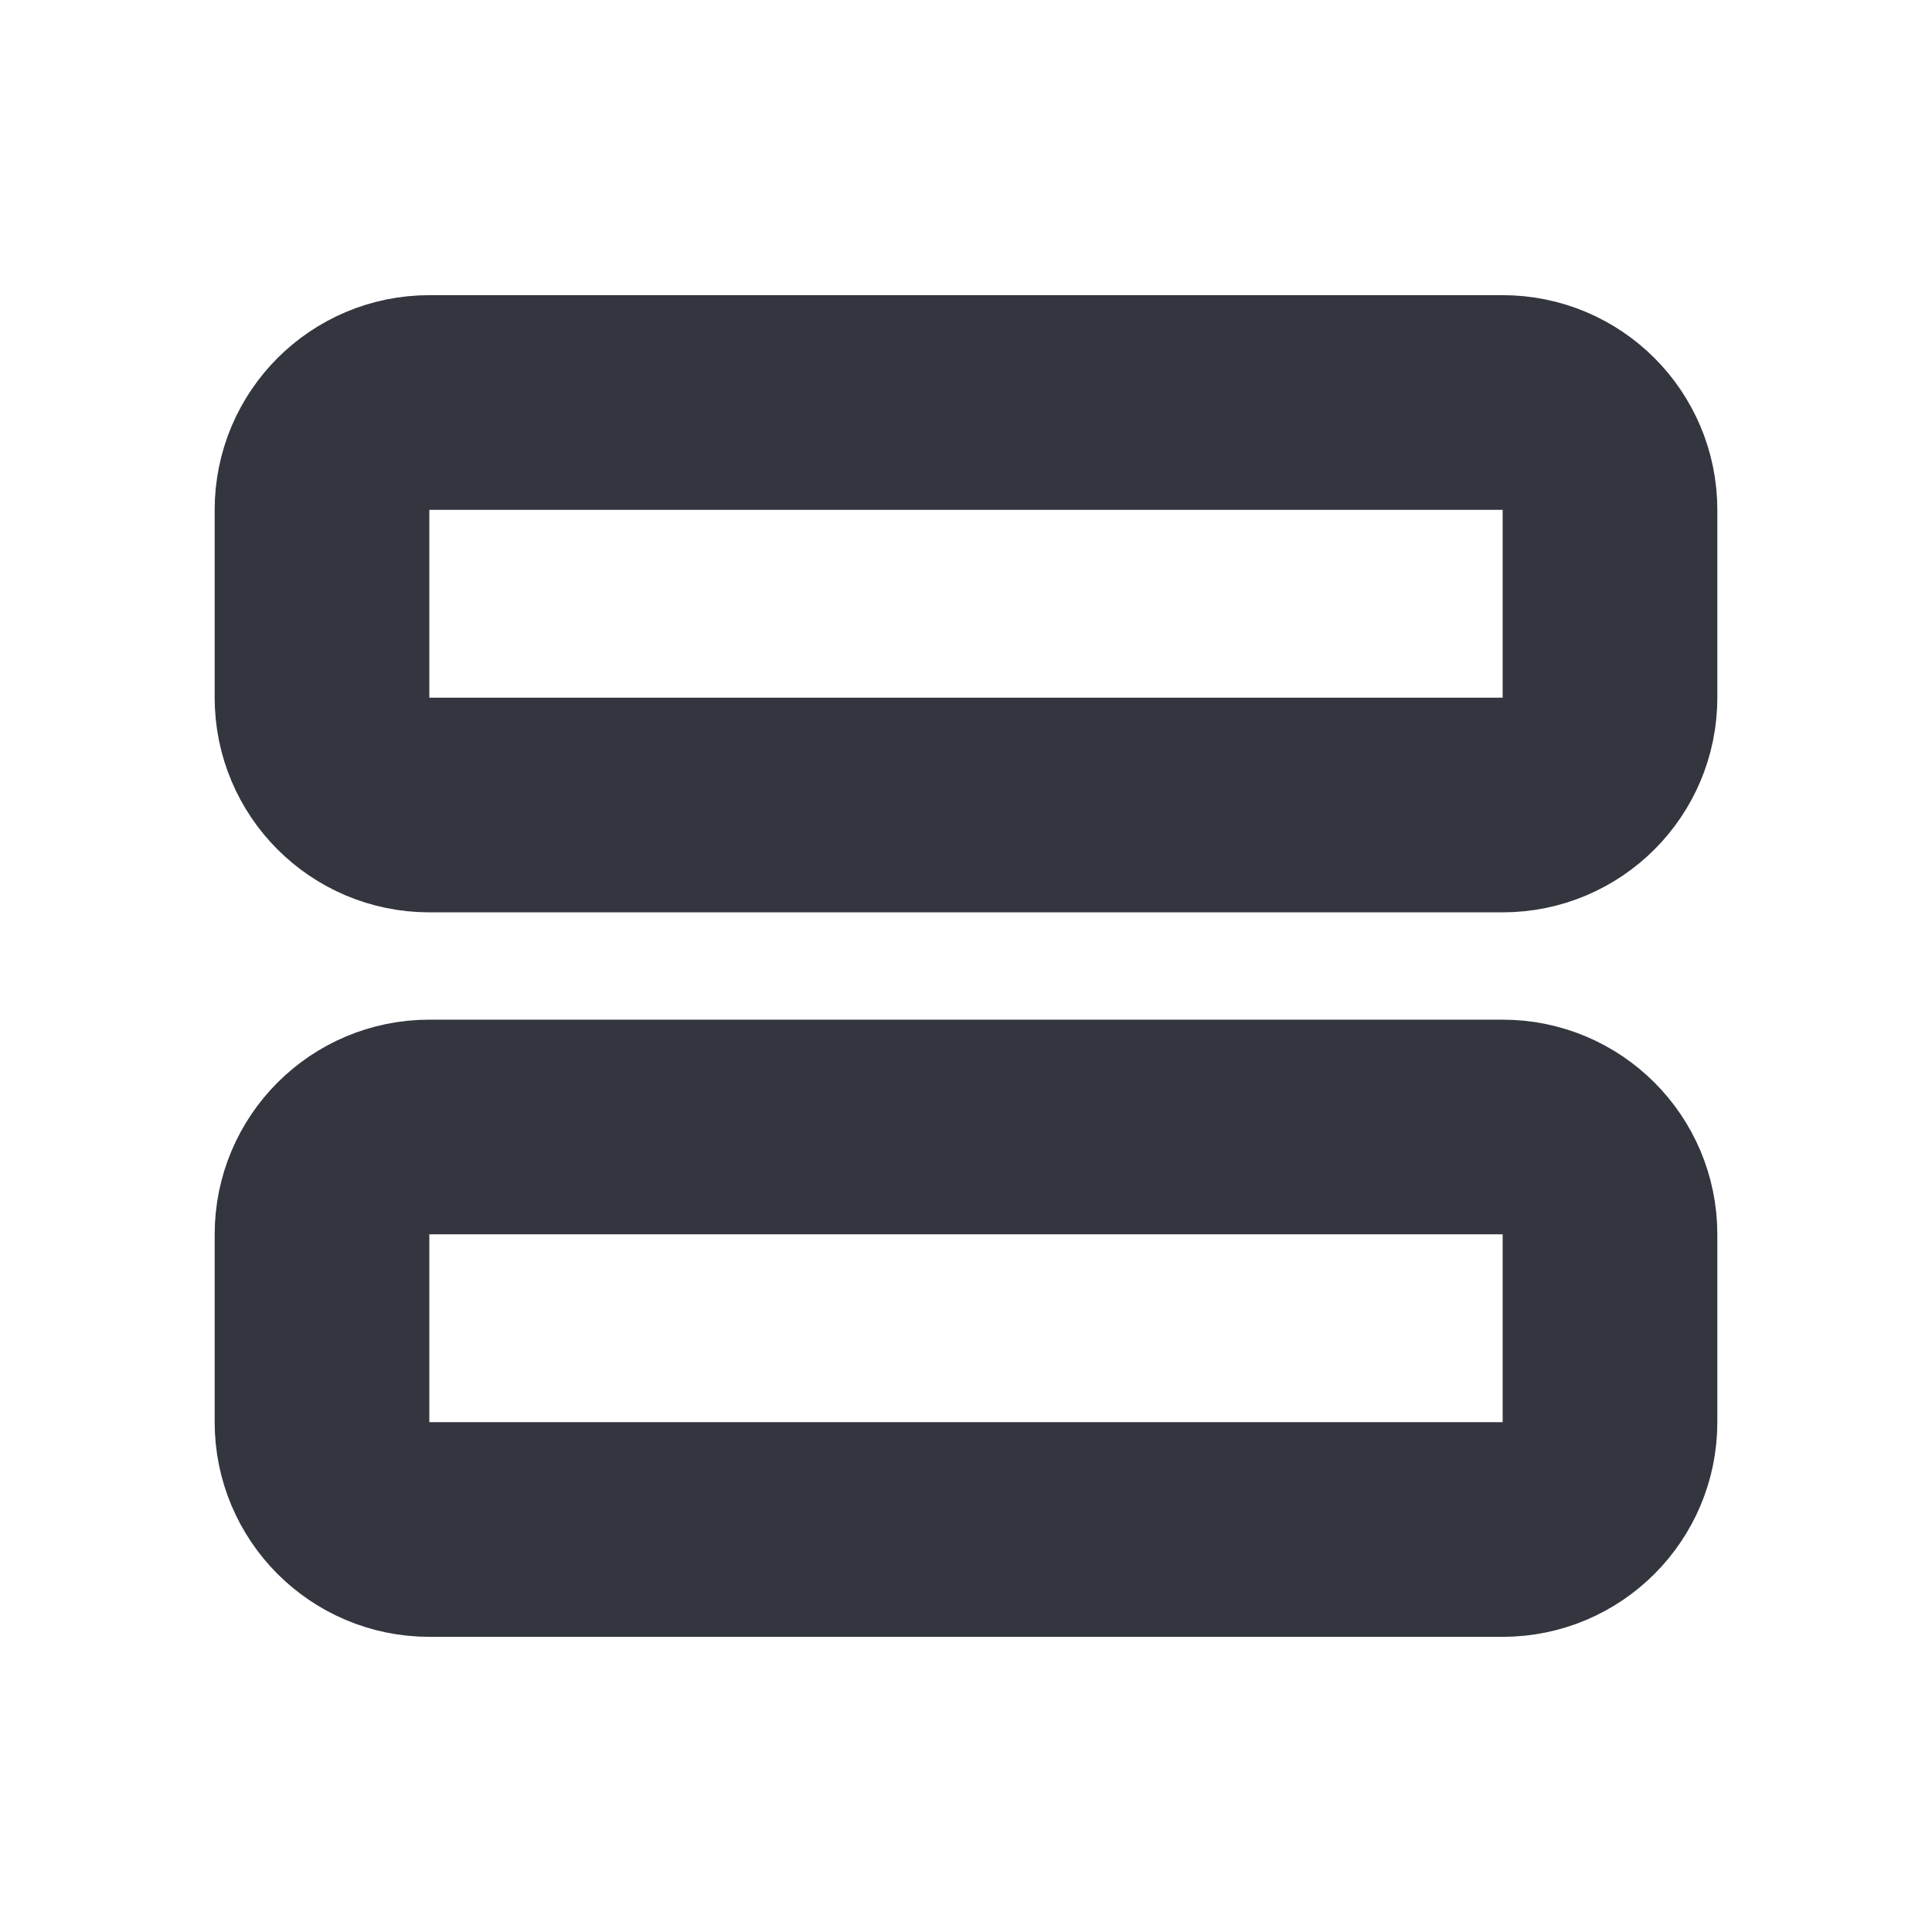
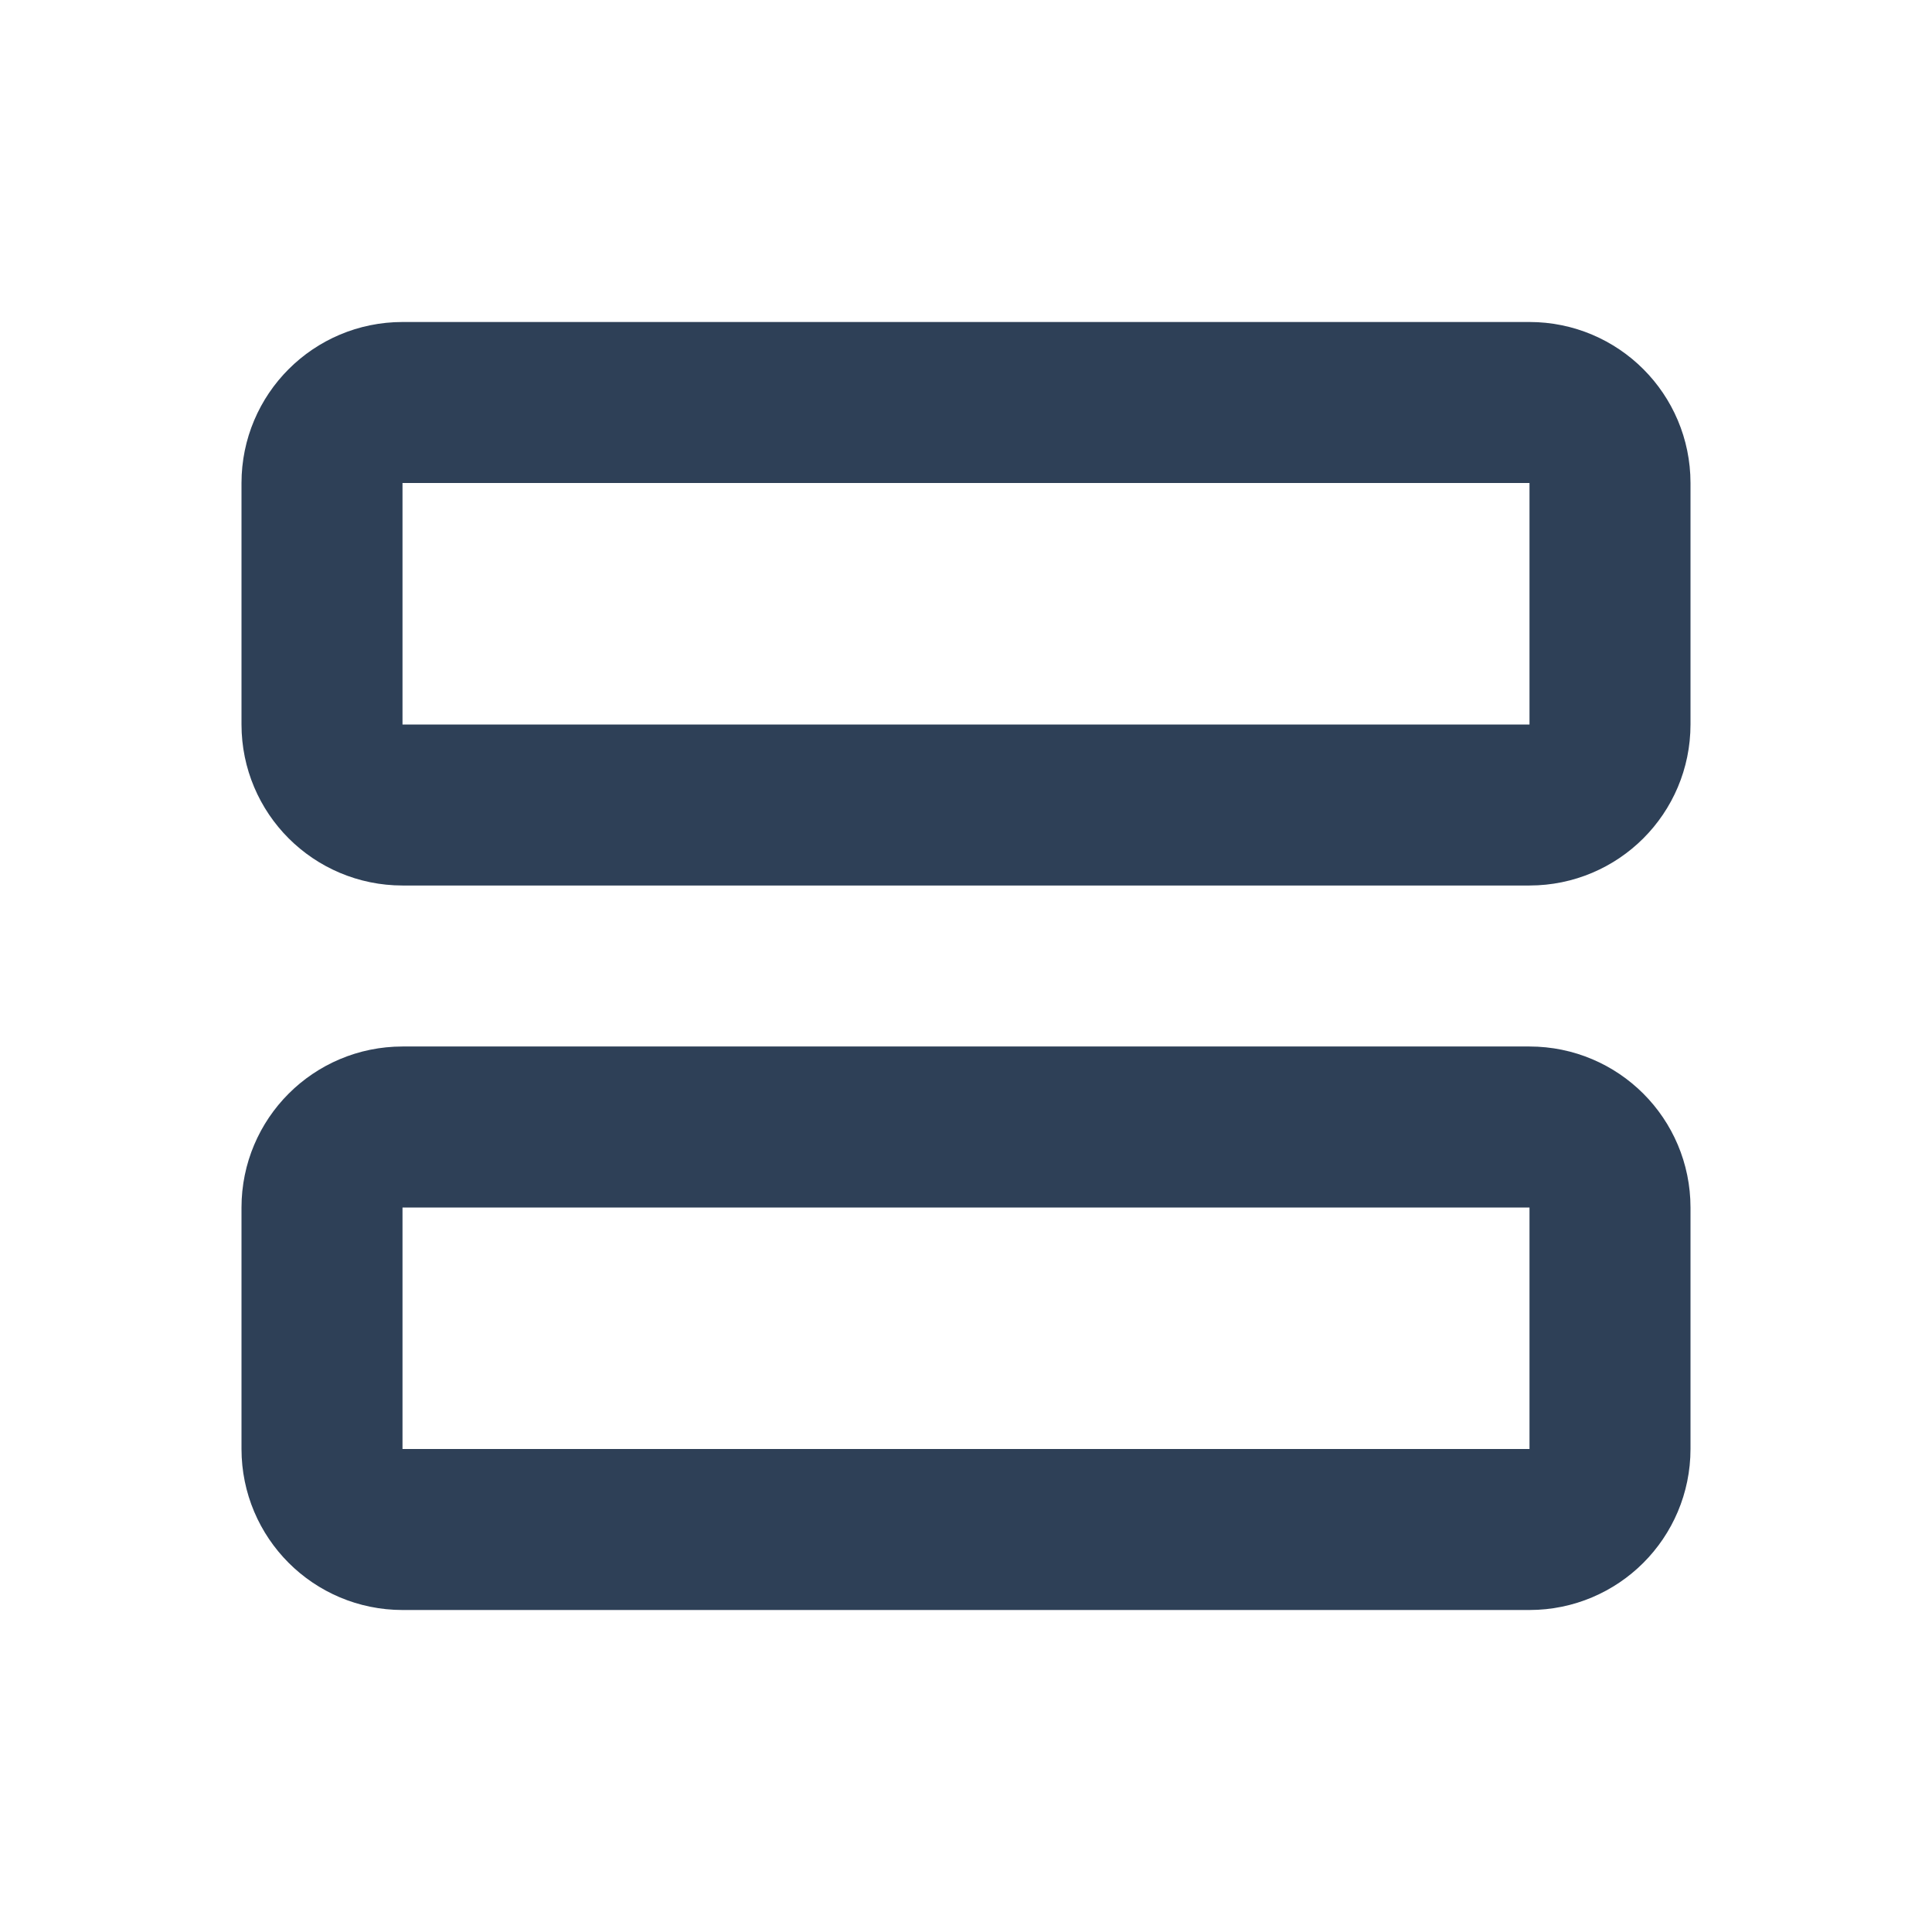
- <svg xmlns="http://www.w3.org/2000/svg" width="18" height="18" fill="none">
-   <rect x="3" y="3.75" width="12" height="3.75" rx="1" stroke="#33363F" stroke-width="2" stroke-linejoin="round" />
-   <rect x="3" y="10.5" width="12" height="3.75" rx="1" stroke="#33363F" stroke-width="2" stroke-linejoin="round" />
+ <svg xmlns="http://www.w3.org/2000/svg" width="24" height="24" viewBox="0 0 24 24" fill="none">
+   <rect x="4" y="5" width="16" height="5" rx="1" stroke="#2E4057" stroke-width="2" stroke-linejoin="round" />
+   <rect x="4" y="14" width="16" height="5" rx="1" stroke="#2E4057" stroke-width="2" stroke-linejoin="round" />
</svg>
